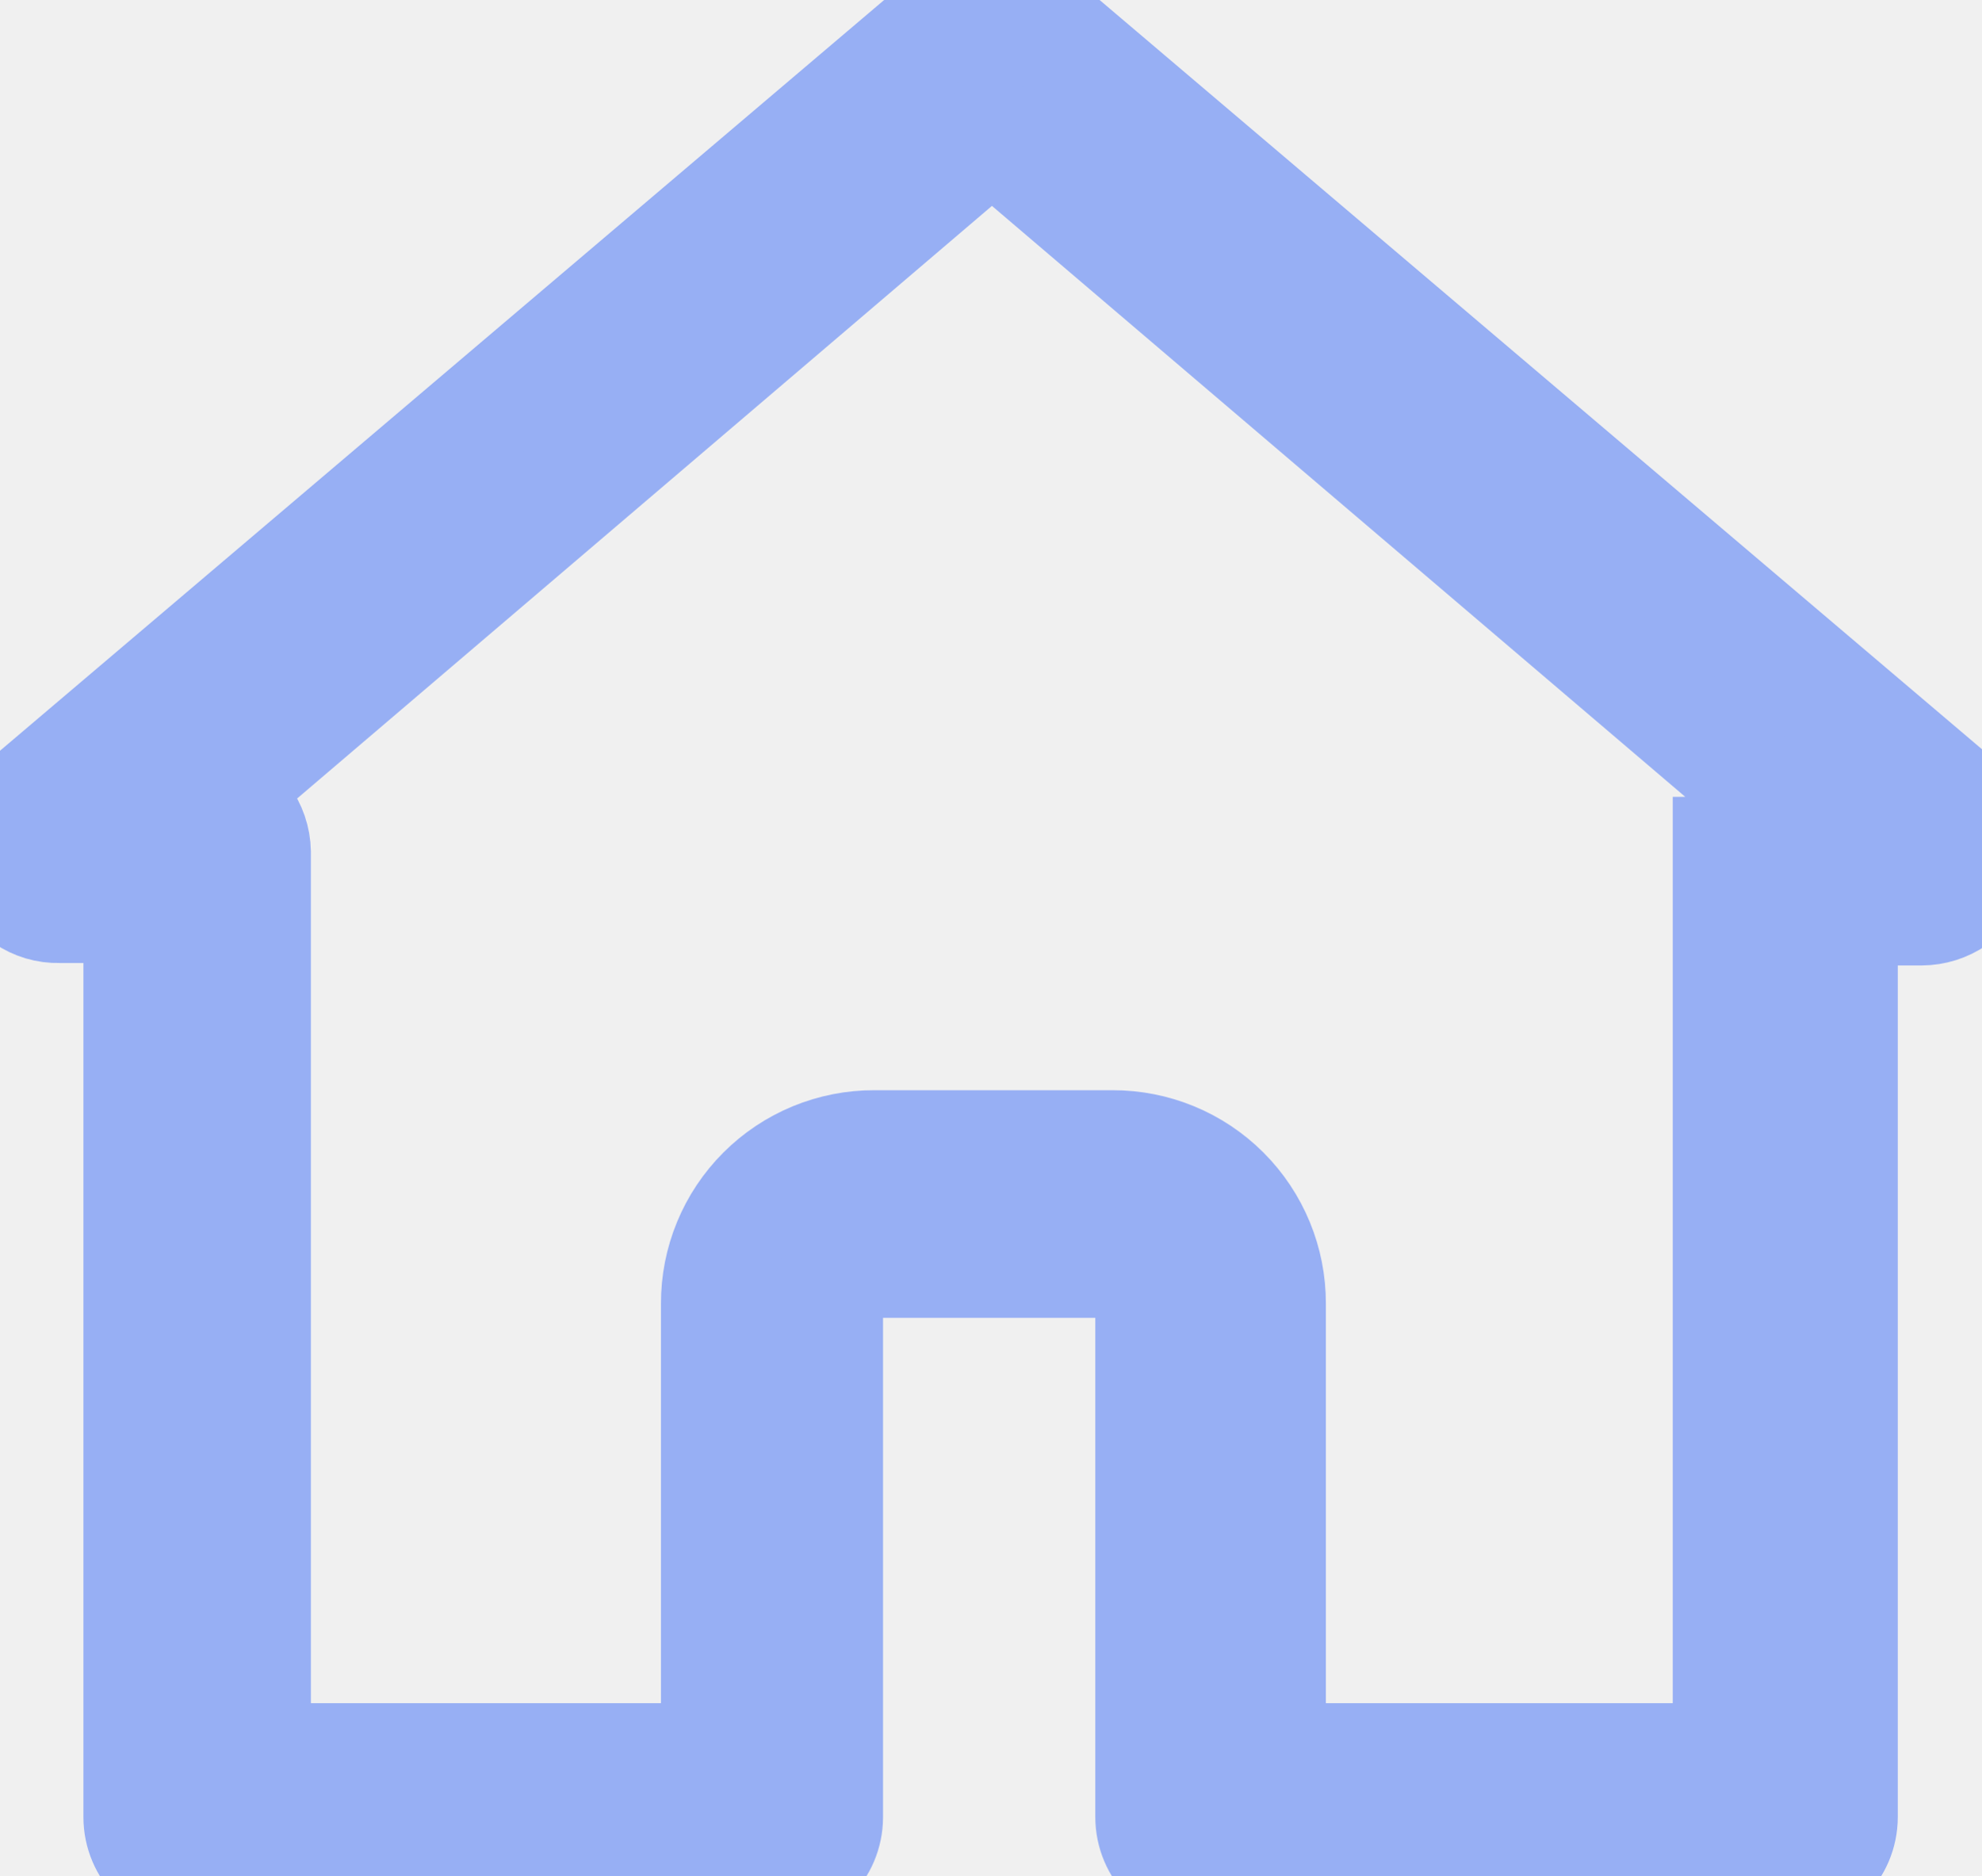
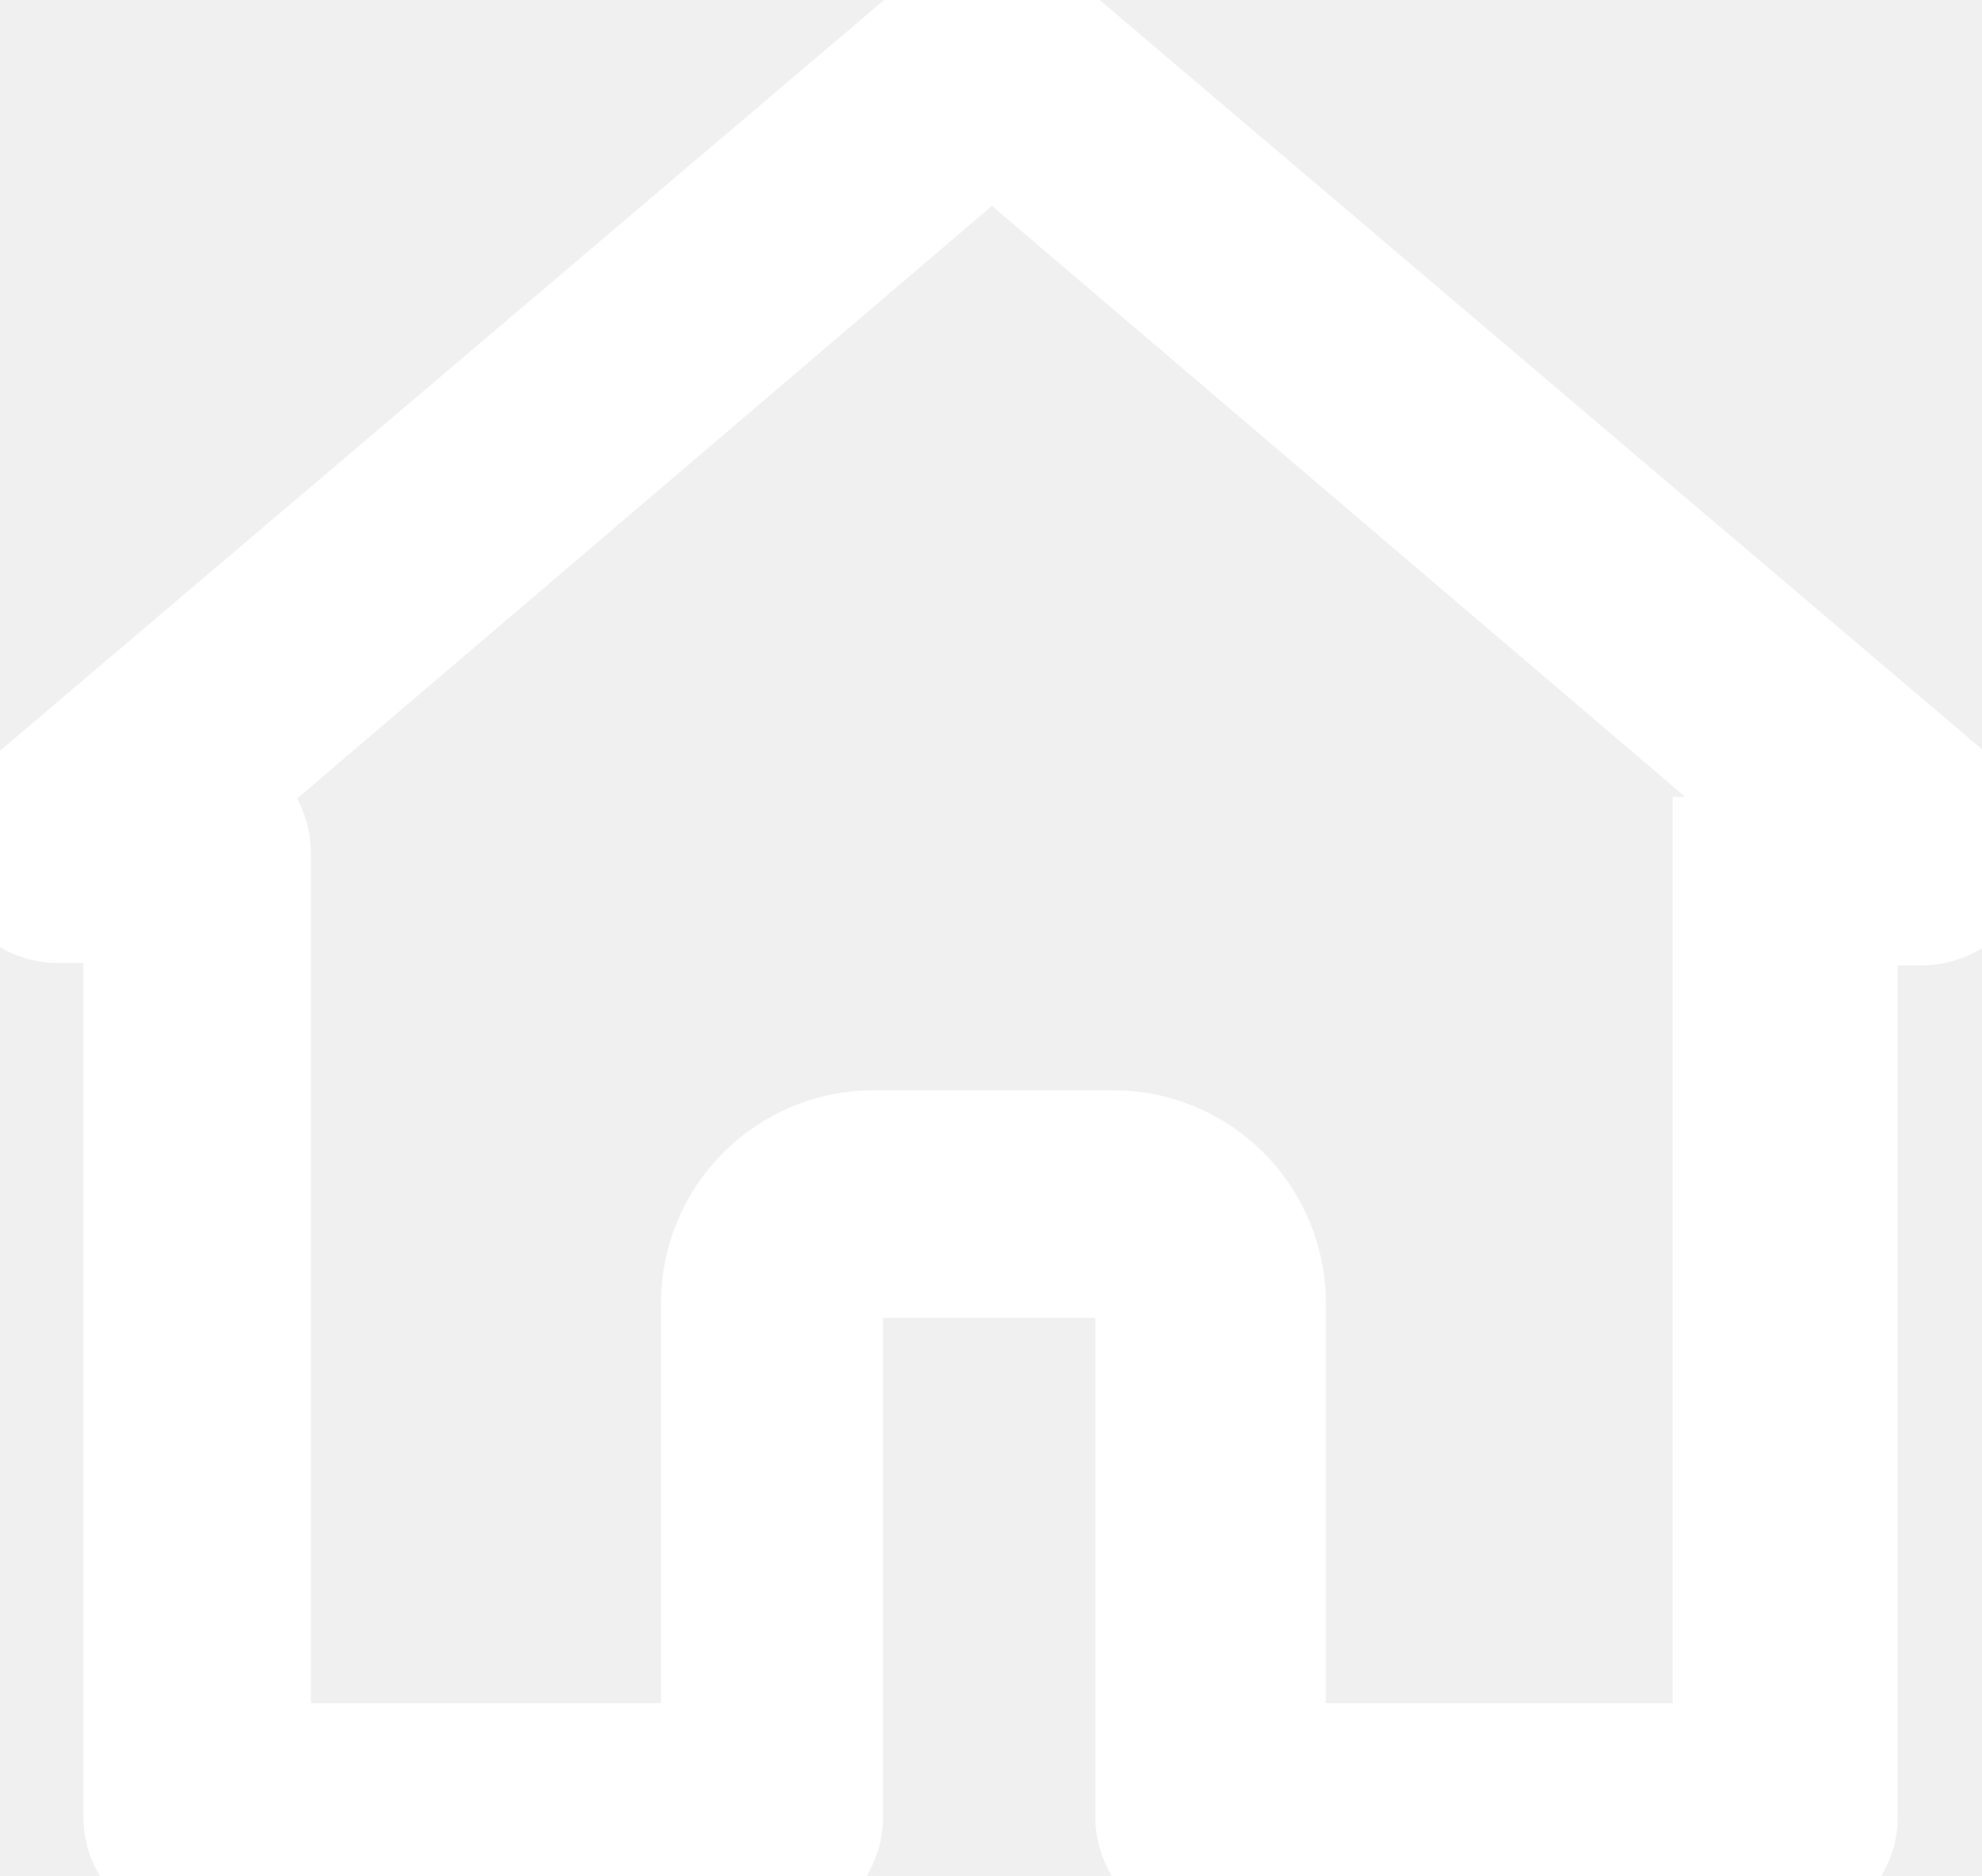
<svg xmlns="http://www.w3.org/2000/svg" width="17.958" height="17" viewBox="0 0 17.958 17">
  <g id="noun_Home_3874019" transform="translate(-16.182 -18.05)">
-     <path id="Path_2" data-name="Path 2" d="M33.971,25.347,25.518,18.17a.559.559,0,0,0-.691,0l-8.453,7.177a.534.534,0,0,0-.159.585.52.52,0,0,0,.505.346h.718v8.241a.533.533,0,0,0,.532.532h5.184a.533.533,0,0,0,.532-.532V29.866a.363.363,0,0,1,.372-.372h2.18a.363.363,0,0,1,.372.372v4.652a.533.533,0,0,0,.532.532h5.21a.533.533,0,0,0,.532-.532V26.3H33.6a.545.545,0,0,0,.505-.346A.578.578,0,0,0,33.971,25.347Zm-2.127.425v8.214H27.7v-4.12a1.43,1.43,0,0,0-1.435-1.435H24.109a1.43,1.43,0,0,0-1.436,1.435v4.12H18.5V25.772a.543.543,0,0,0-.372-.505l7.045-6.008,7.018,5.981A.555.555,0,0,0,31.845,25.772Z" fill="#97AFF4" stroke="#97AFF4" />
+     <path id="Path_2" data-name="Path 2" d="M33.971,25.347,25.518,18.17a.559.559,0,0,0-.691,0l-8.453,7.177a.534.534,0,0,0-.159.585.52.52,0,0,0,.505.346h.718v8.241a.533.533,0,0,0,.532.532h5.184a.533.533,0,0,0,.532-.532V29.866a.363.363,0,0,1,.372-.372h2.18a.363.363,0,0,1,.372.372v4.652a.533.533,0,0,0,.532.532h5.21a.533.533,0,0,0,.532-.532V26.3H33.6a.545.545,0,0,0,.505-.346A.578.578,0,0,0,33.971,25.347Zm-2.127.425v8.214H27.7v-4.12a1.43,1.43,0,0,0-1.435-1.435H24.109a1.43,1.43,0,0,0-1.436,1.435v4.12H18.5V25.772a.543.543,0,0,0-.372-.505l7.045-6.008,7.018,5.981A.555.555,0,0,0,31.845,25.772Z" fill="#ffffff" stroke="#ffffff" />
  </g>
</svg>
